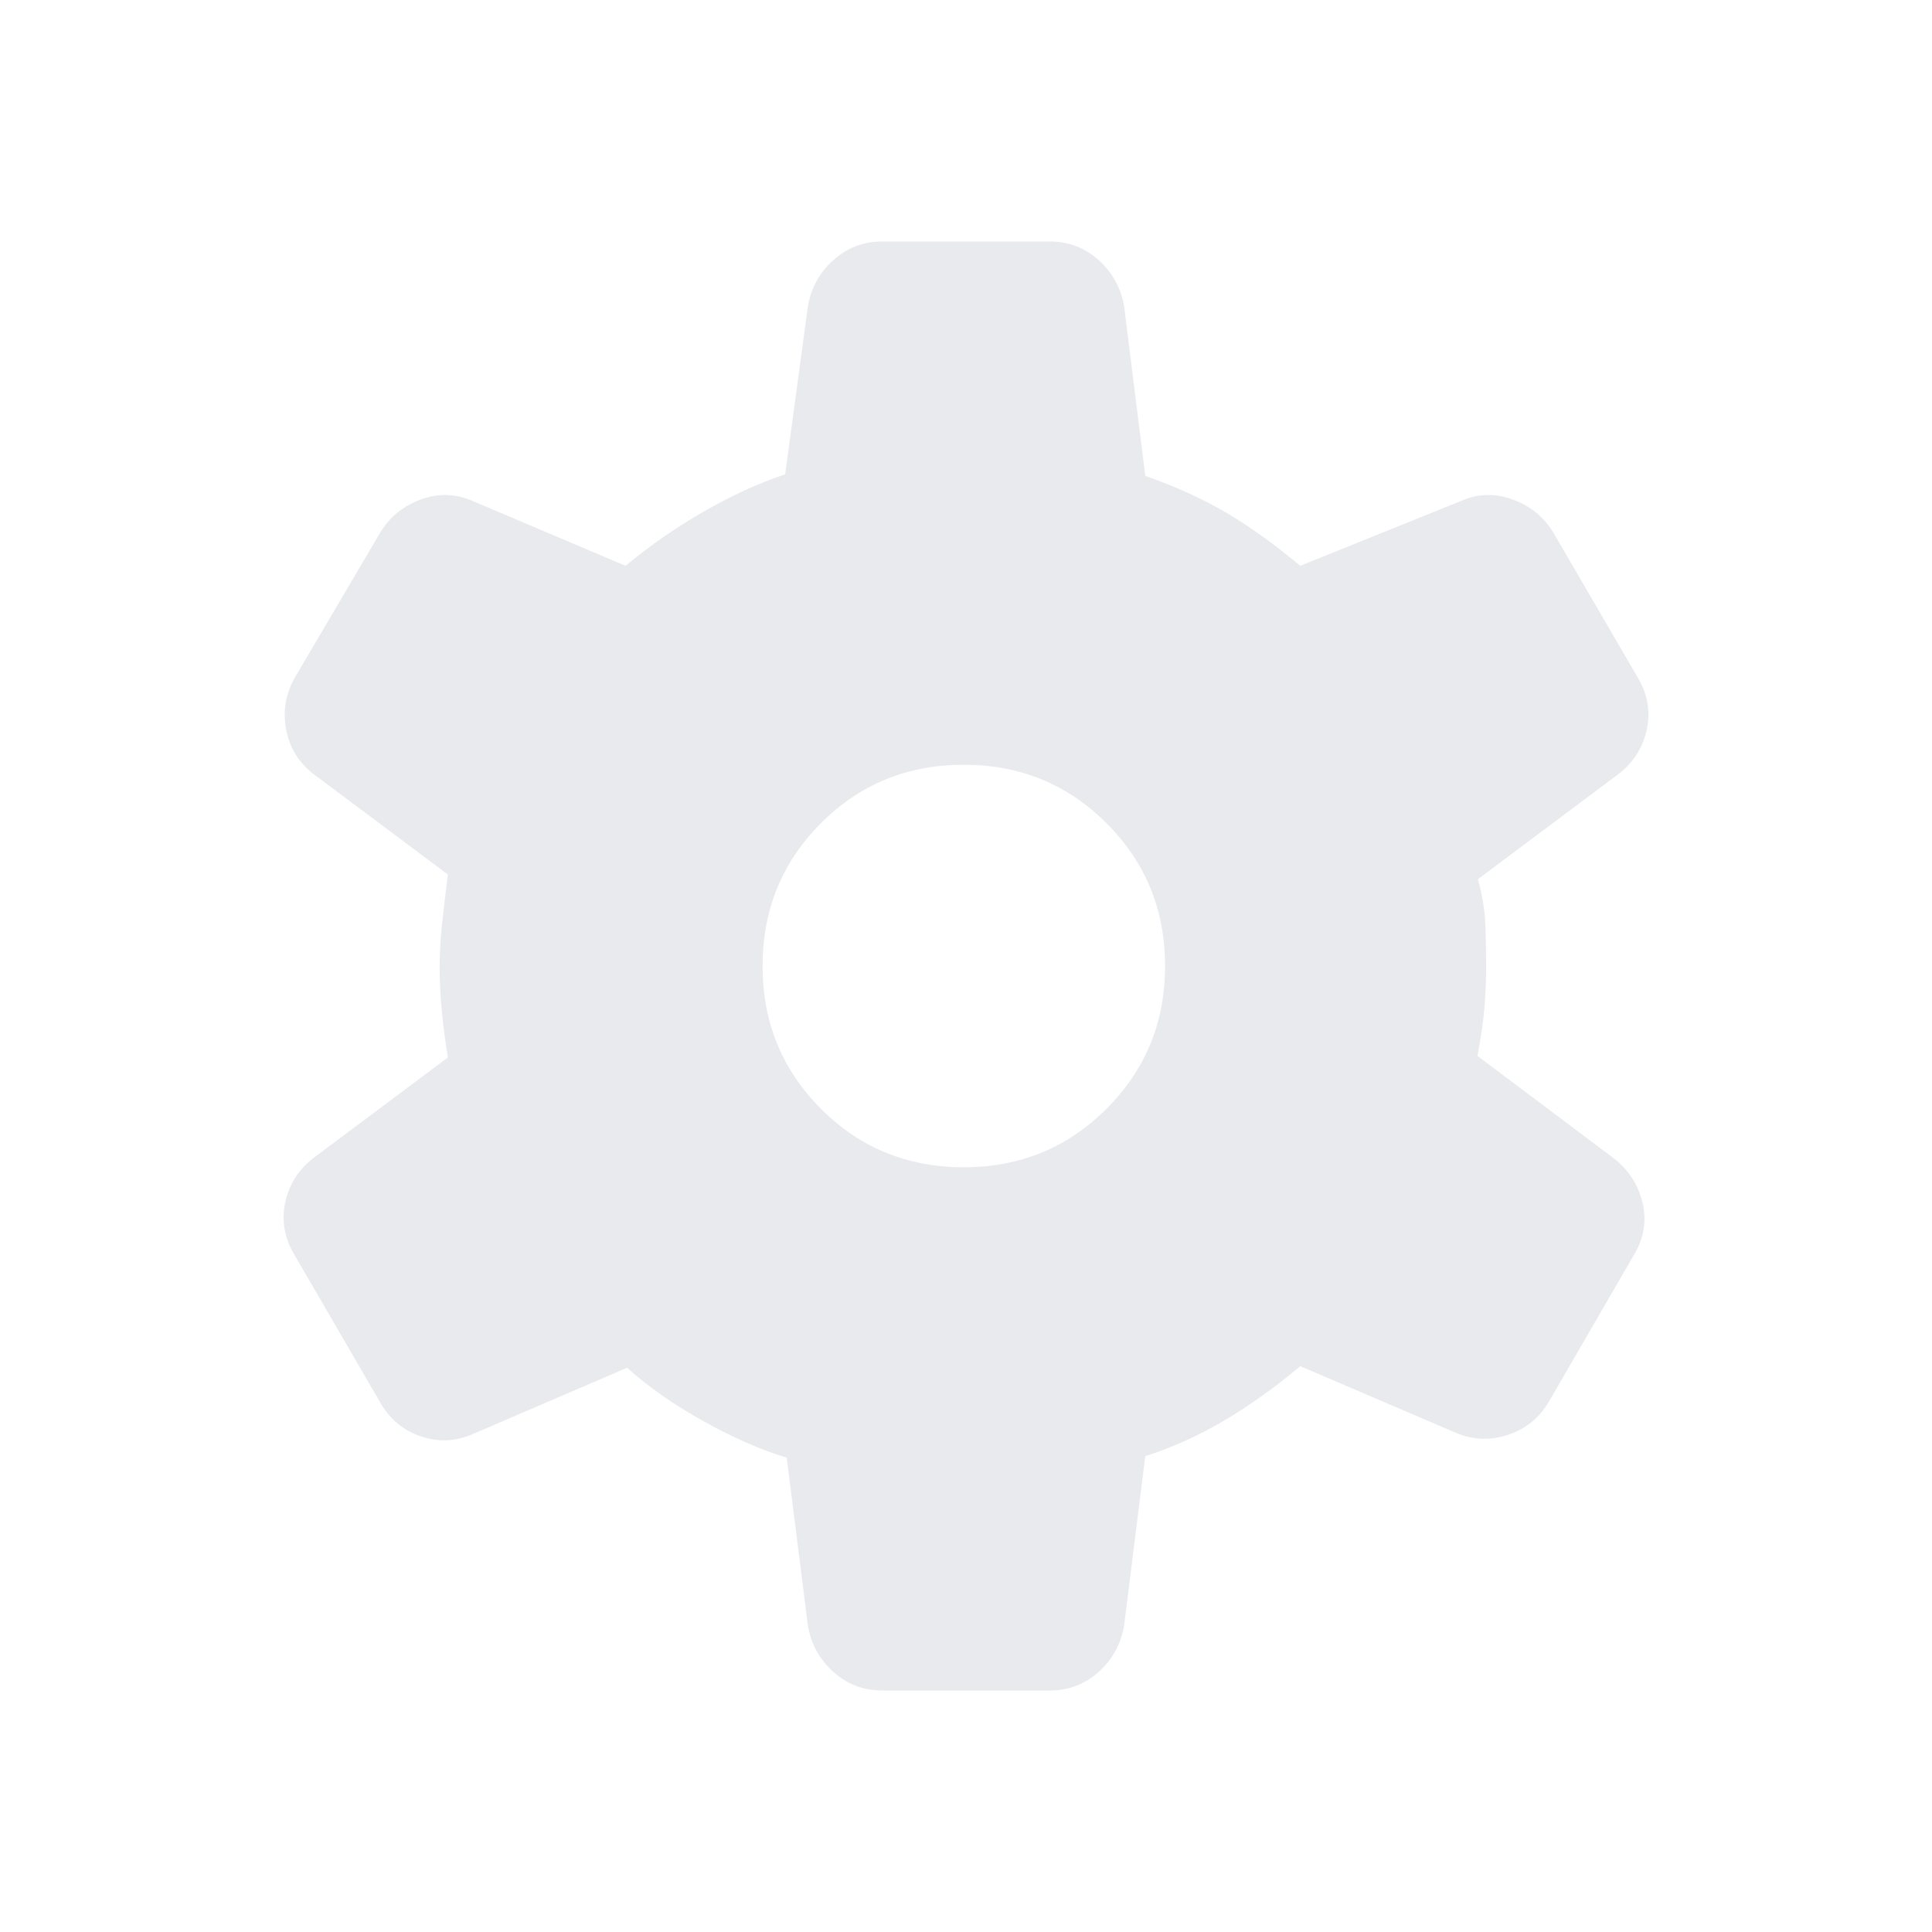
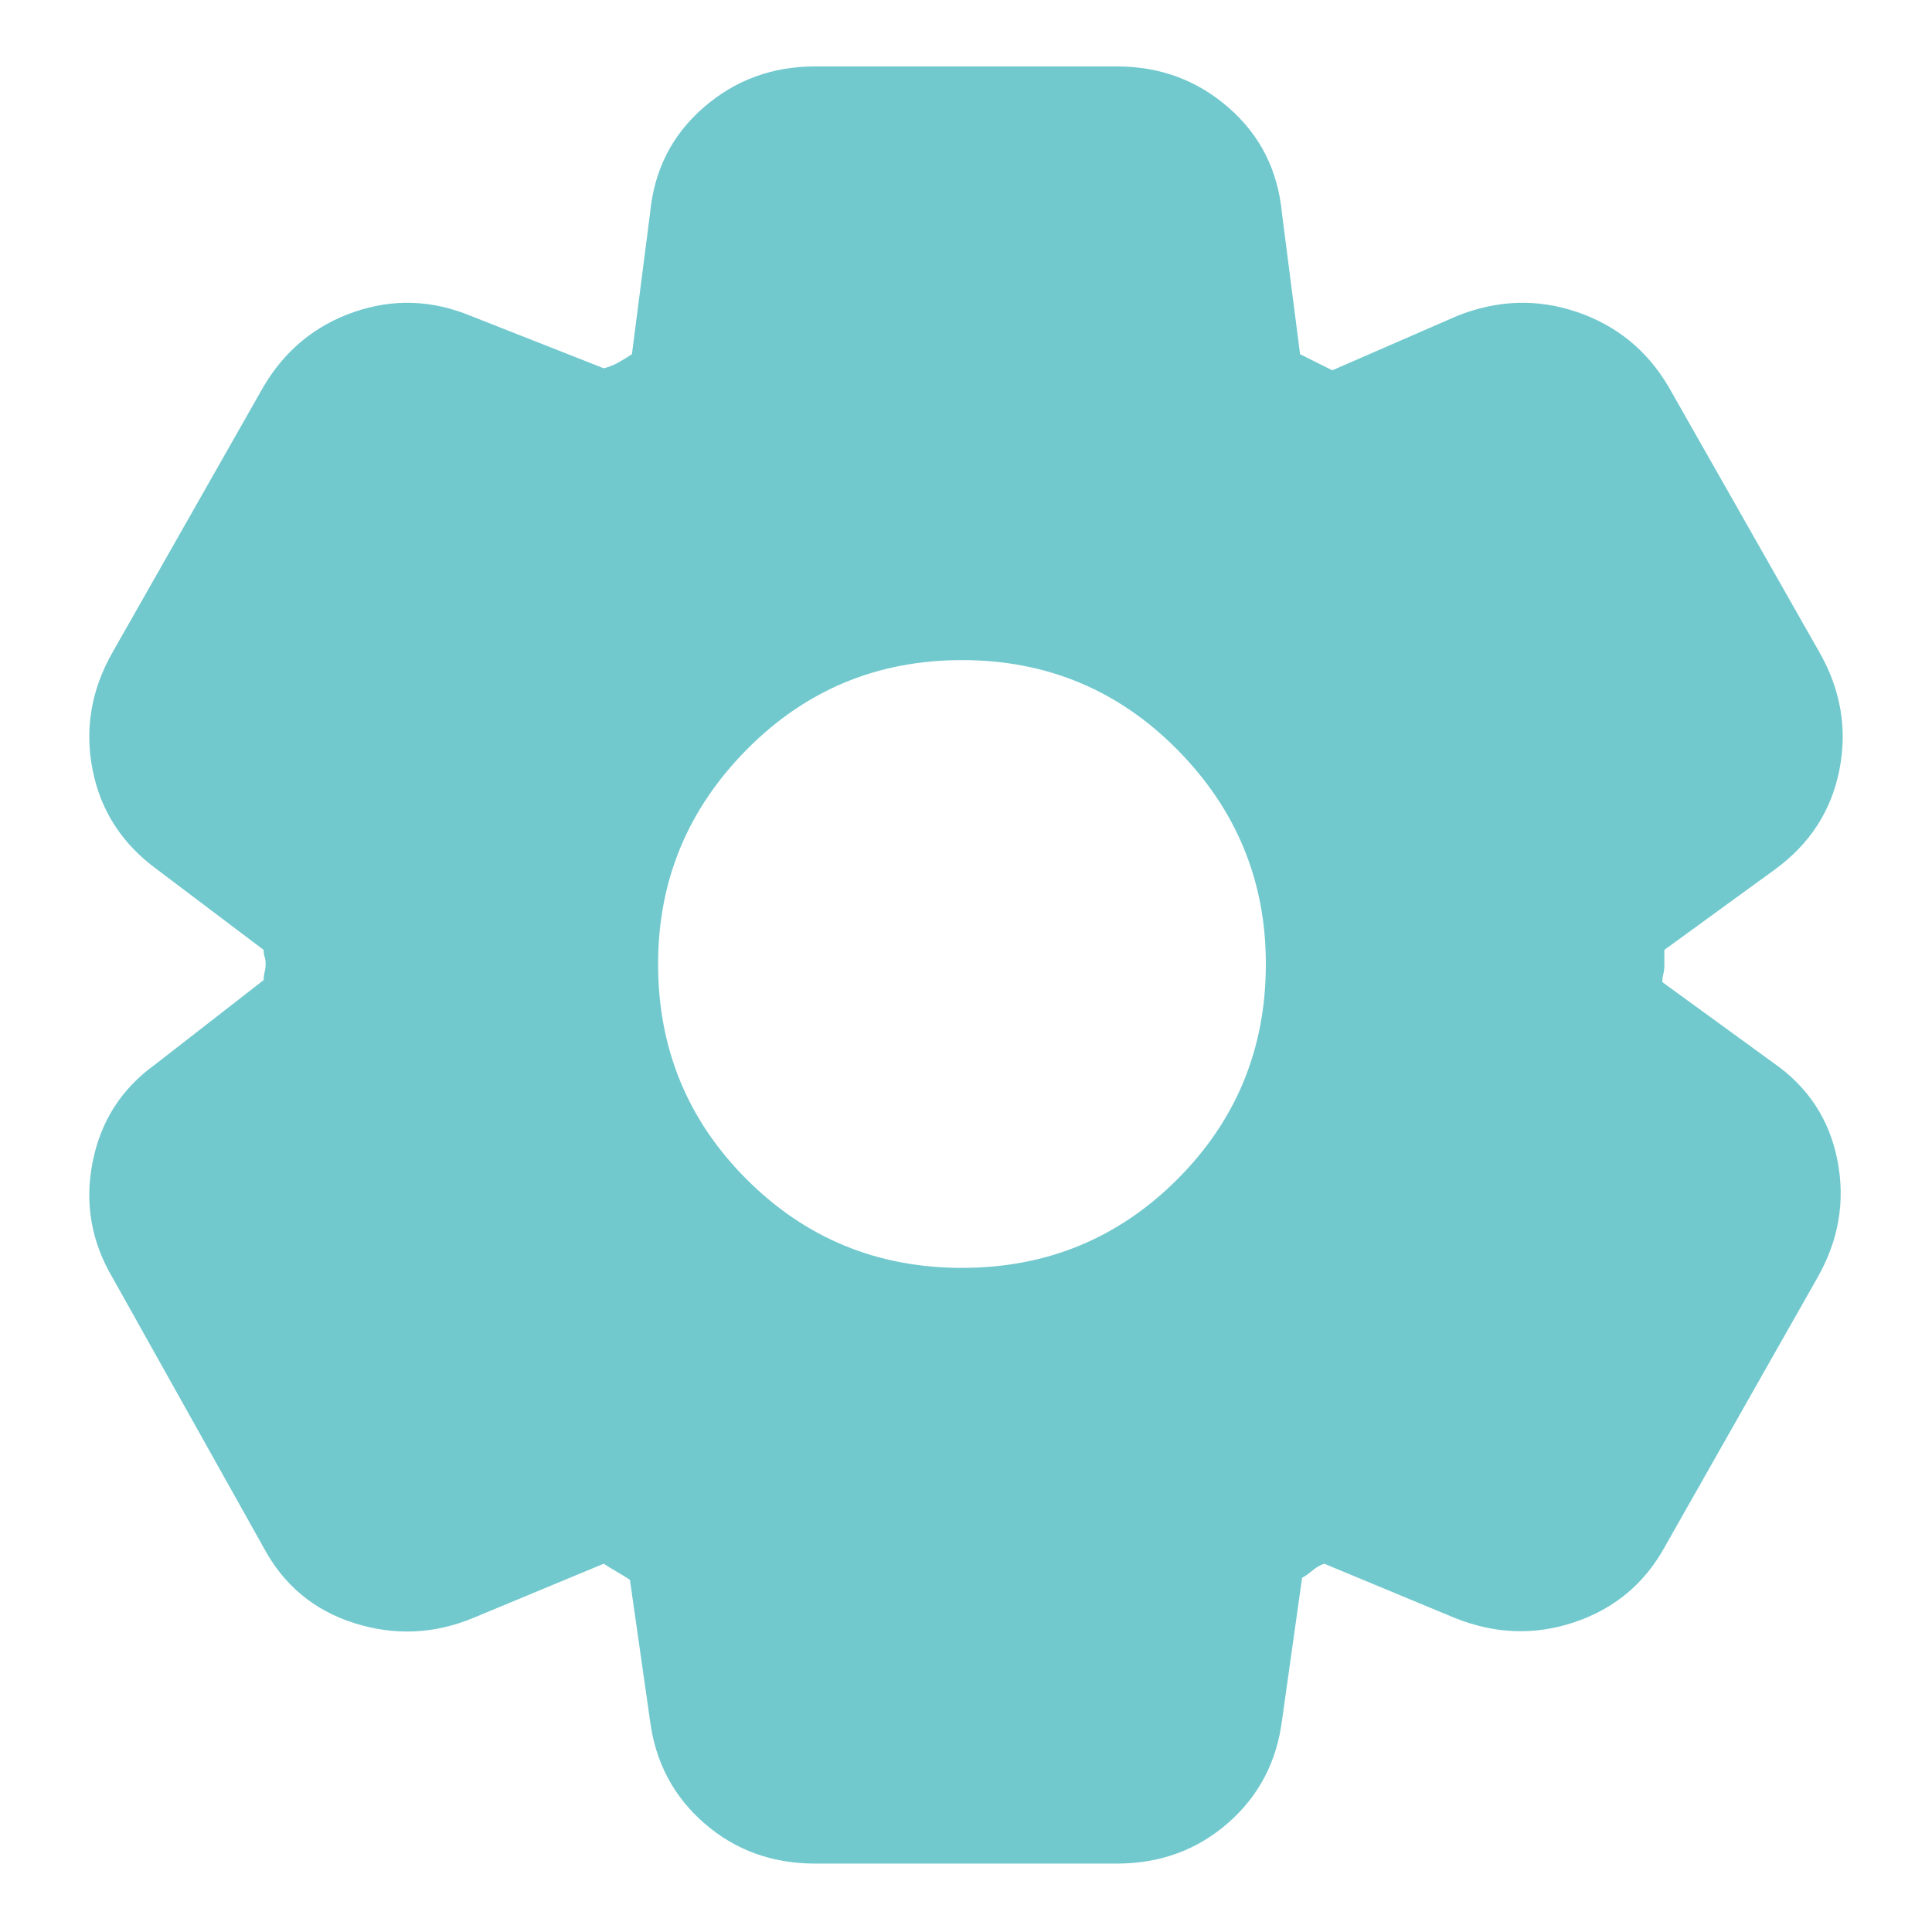
- <svg xmlns="http://www.w3.org/2000/svg" height="24px" viewBox="0 -960 960 960" width="24px" fill="#e8eaed">
-   <path d="M438.38-120q-13.92 0-24.19-9.15-10.27-9.16-12.73-22.85l-10.54-83.69q-19.15-5.77-41.42-18.16-22.27-12.38-37.88-26.53L235-247.46q-12.69 5.61-25.77 1.23-13.08-4.39-20.15-16.62l-43.16-74.3q-7.07-12.23-4.15-25.54 2.92-13.31 13.92-21.85l66.85-50q-1.77-10.84-2.92-22.34-1.16-11.5-1.16-22.35 0-10.08 1.16-21.19 1.15-11.12 2.92-25.04l-66.85-50q-11-8.54-13.54-22.23-2.53-13.69 4.54-25.93l42.39-72q7.07-11.46 20.15-16.23 13.08-4.77 25.77.85l75.85 32.15q17.92-14.92 38.77-26.92 20.84-12 40.53-18.54L401.46-808q2.46-13.69 12.73-22.85 10.27-9.15 24.19-9.15h83.24q13.92 0 24.19 9.15 10.27 9.16 12.73 22.85l10.54 84.46q23 8.08 40.65 18.54 17.65 10.46 36.35 26.15L725.77-711q12.69-5.62 25.77-.85 13.08 4.77 20.15 16.23l42.39 72.77q7.07 12.23 4.15 25.54-2.92 13.31-13.92 21.85l-69.93 52.31q3.31 12.38 3.7 22.73.38 10.34.38 20.42 0 9.31-.77 19.65-.77 10.35-3.54 25.04l67.62 50.77q11 8.54 14.31 21.85 3.3 13.31-3.77 25.54l-42.62 73.53q-7.07 12.24-20.54 16.62-13.46 4.38-26.15-1.23l-76.92-32.92q-18.7 15.69-37.62 26.92-18.92 11.23-39.38 17.77L558.54-152q-2.46 13.69-12.73 22.85-10.27 9.15-24.19 9.15h-83.24Zm40.54-260q41.85 0 70.93-29.08 29.07-29.07 29.07-70.92t-29.07-70.92Q520.77-580 478.92-580q-42.07 0-71.04 29.08-28.96 29.07-28.96 70.92t28.96 70.92Q436.85-380 478.92-380Z" />
+ <svg xmlns="http://www.w3.org/2000/svg" height="24px" viewBox="0 -960 960 960" width="24px" fill="#71c9ce">
+   <path d="M405-34q-32 0-55-20t-27-51l-10-70q-3-2-6.5-4t-6.5-4l-65 27q-29 12-59 2.5T131-191L56-325q-16-27-10-57.5T77-431l54-42q0-2 .5-4t.5-4q0-2-.5-3.5t-.5-3.5l-53-40q-26-19-32-49.5T56-636l75-132q16-27 45-37t58 2l66 26q4-1 7.5-3t6.5-4l9-70q3-32 26.5-52.5T405-927h150q32 0 55.5 20.5T637-854l9 70 8 4 8 4 62-27q30-12 59.5-2t45.5 37l75 132q16 28 10 58.5T882-528l-55 40v8q0 2-.5 4t-.5 4l55 40q26 18 32 48.5T903-325l-76 134q-15 27-44.5 37t-59.5-2l-65-27q-3 1-6 3.5t-5 3.5l-10 71q-4 31-27 51t-55 20H405Zm73-296q63 0 107-44t44-107q0-62-44-106.5T478-632q-63 0-107 44.5T327-481q0 63 44 107t107 44Z" />
</svg>
